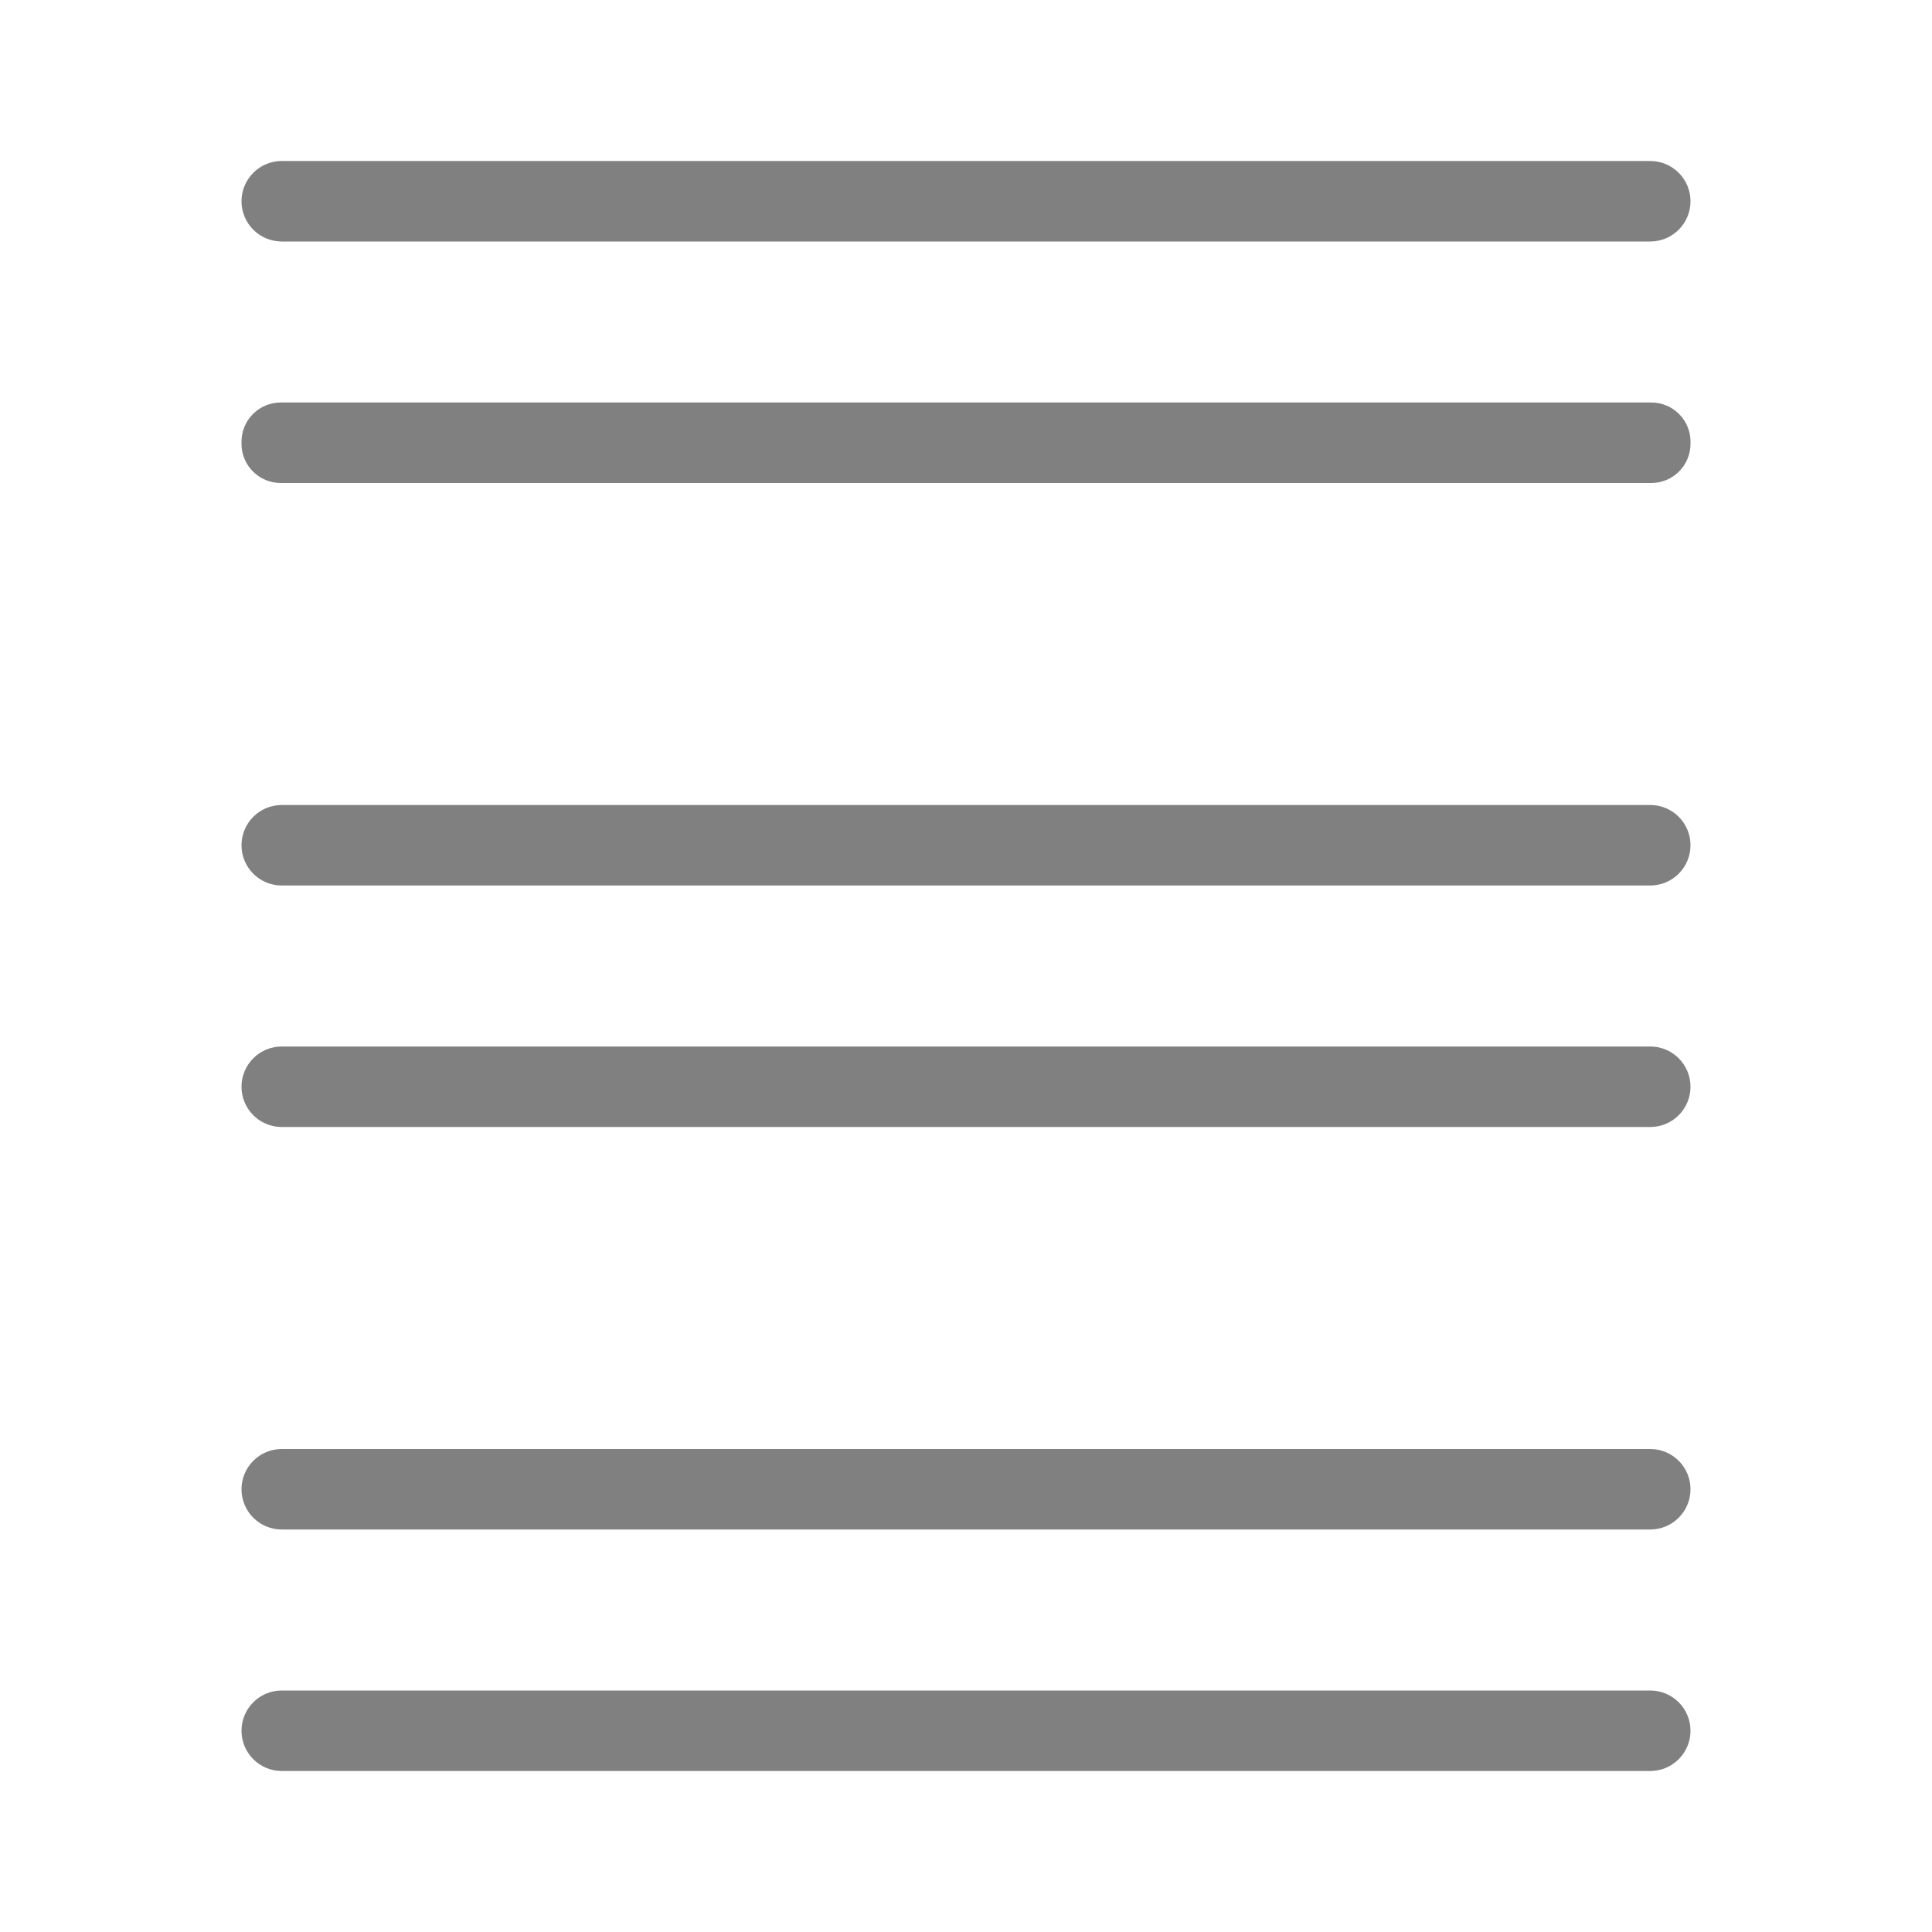
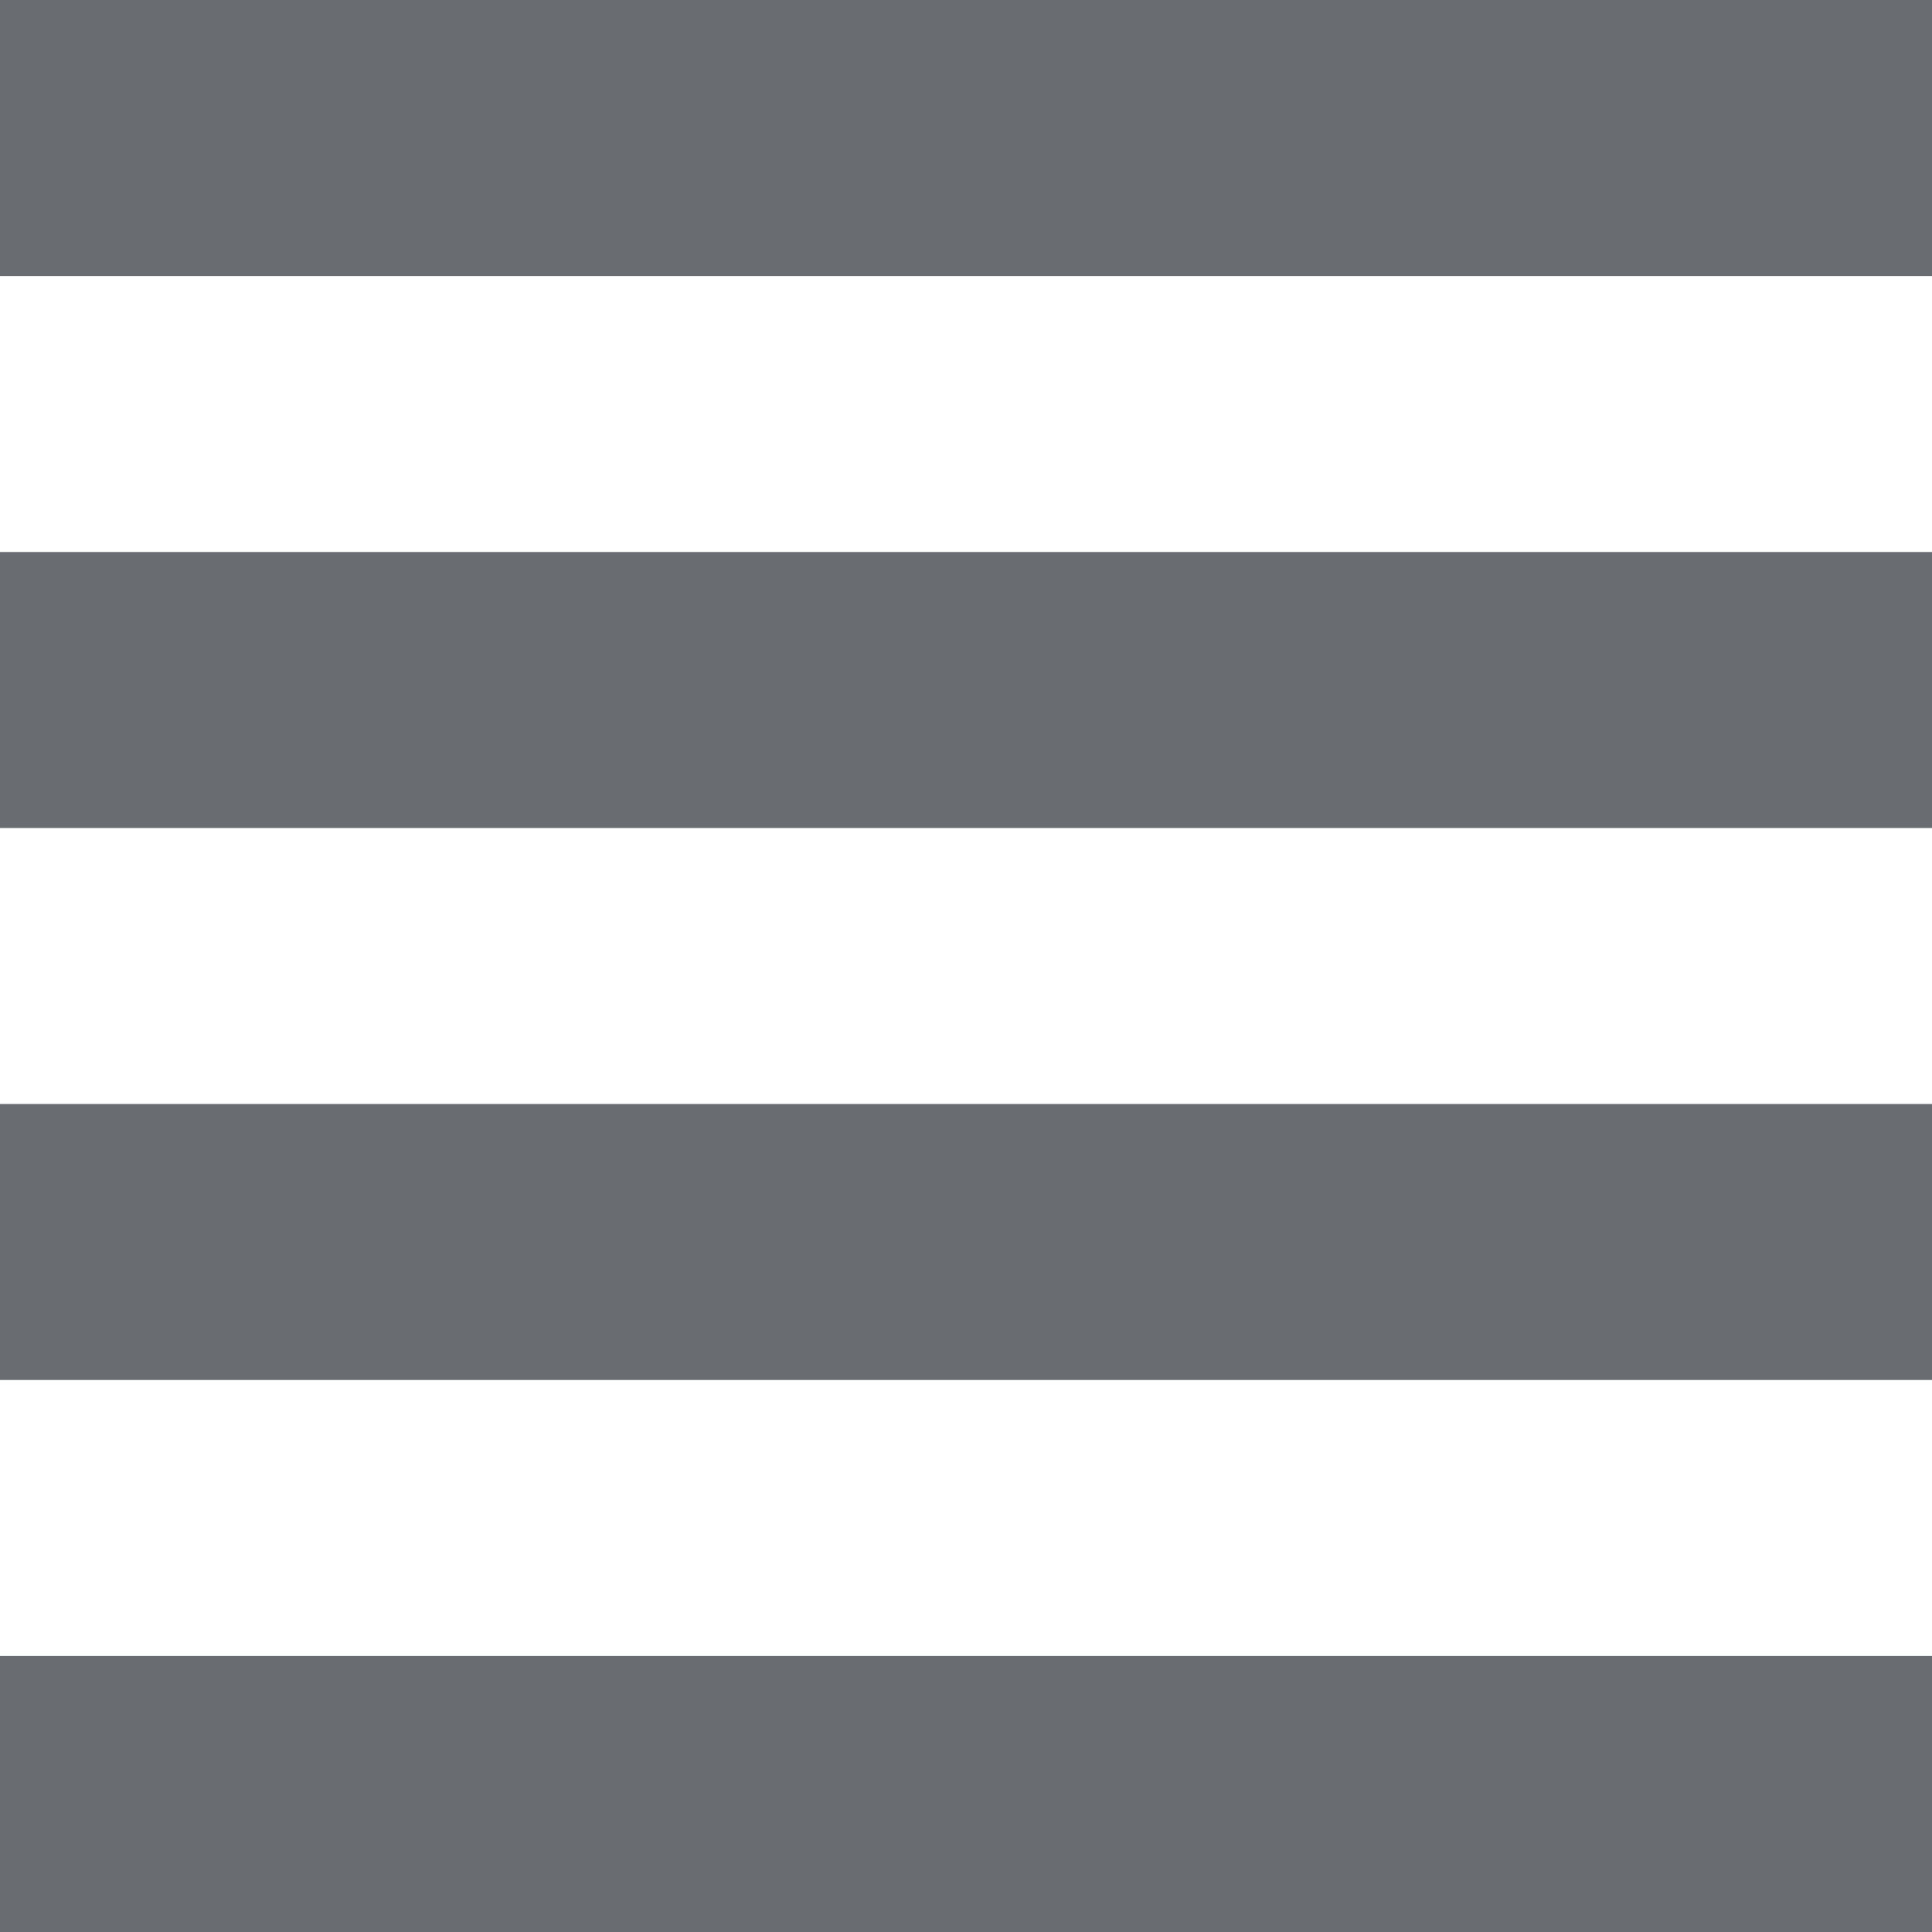
- <svg xmlns="http://www.w3.org/2000/svg" viewBox="0 0 24 24">
-   <g fill="#808080">
-     <rect height="1" ry=".5" width="18" x="3" y="2" />
-     <rect height="1" ry=".5" width="18" x="3" y="10" />
-     <rect height="1" ry=".5" width="18" x="3" y="18" />
-     <rect height="1" ry=".5" width="18" x="3" y="21" />
-     <rect height="1" ry=".5" width="18" x="3" y="13" />
-     <rect height="1" ry=".487" width="18" x="3" y="5" />
-   </g>
+ <svg xmlns="http://www.w3.org/2000/svg" id="Layer_1" data-name="Layer 1" viewBox="0 0 14 14">
+   <path d="M5,19V17H19v2Zm0-6H19v2H5ZM5,9H19v2H5ZM5,5H19V7H5Z" transform="translate(-5 -5)" fill="#696d72" fill-rule="evenodd" />
</svg>
